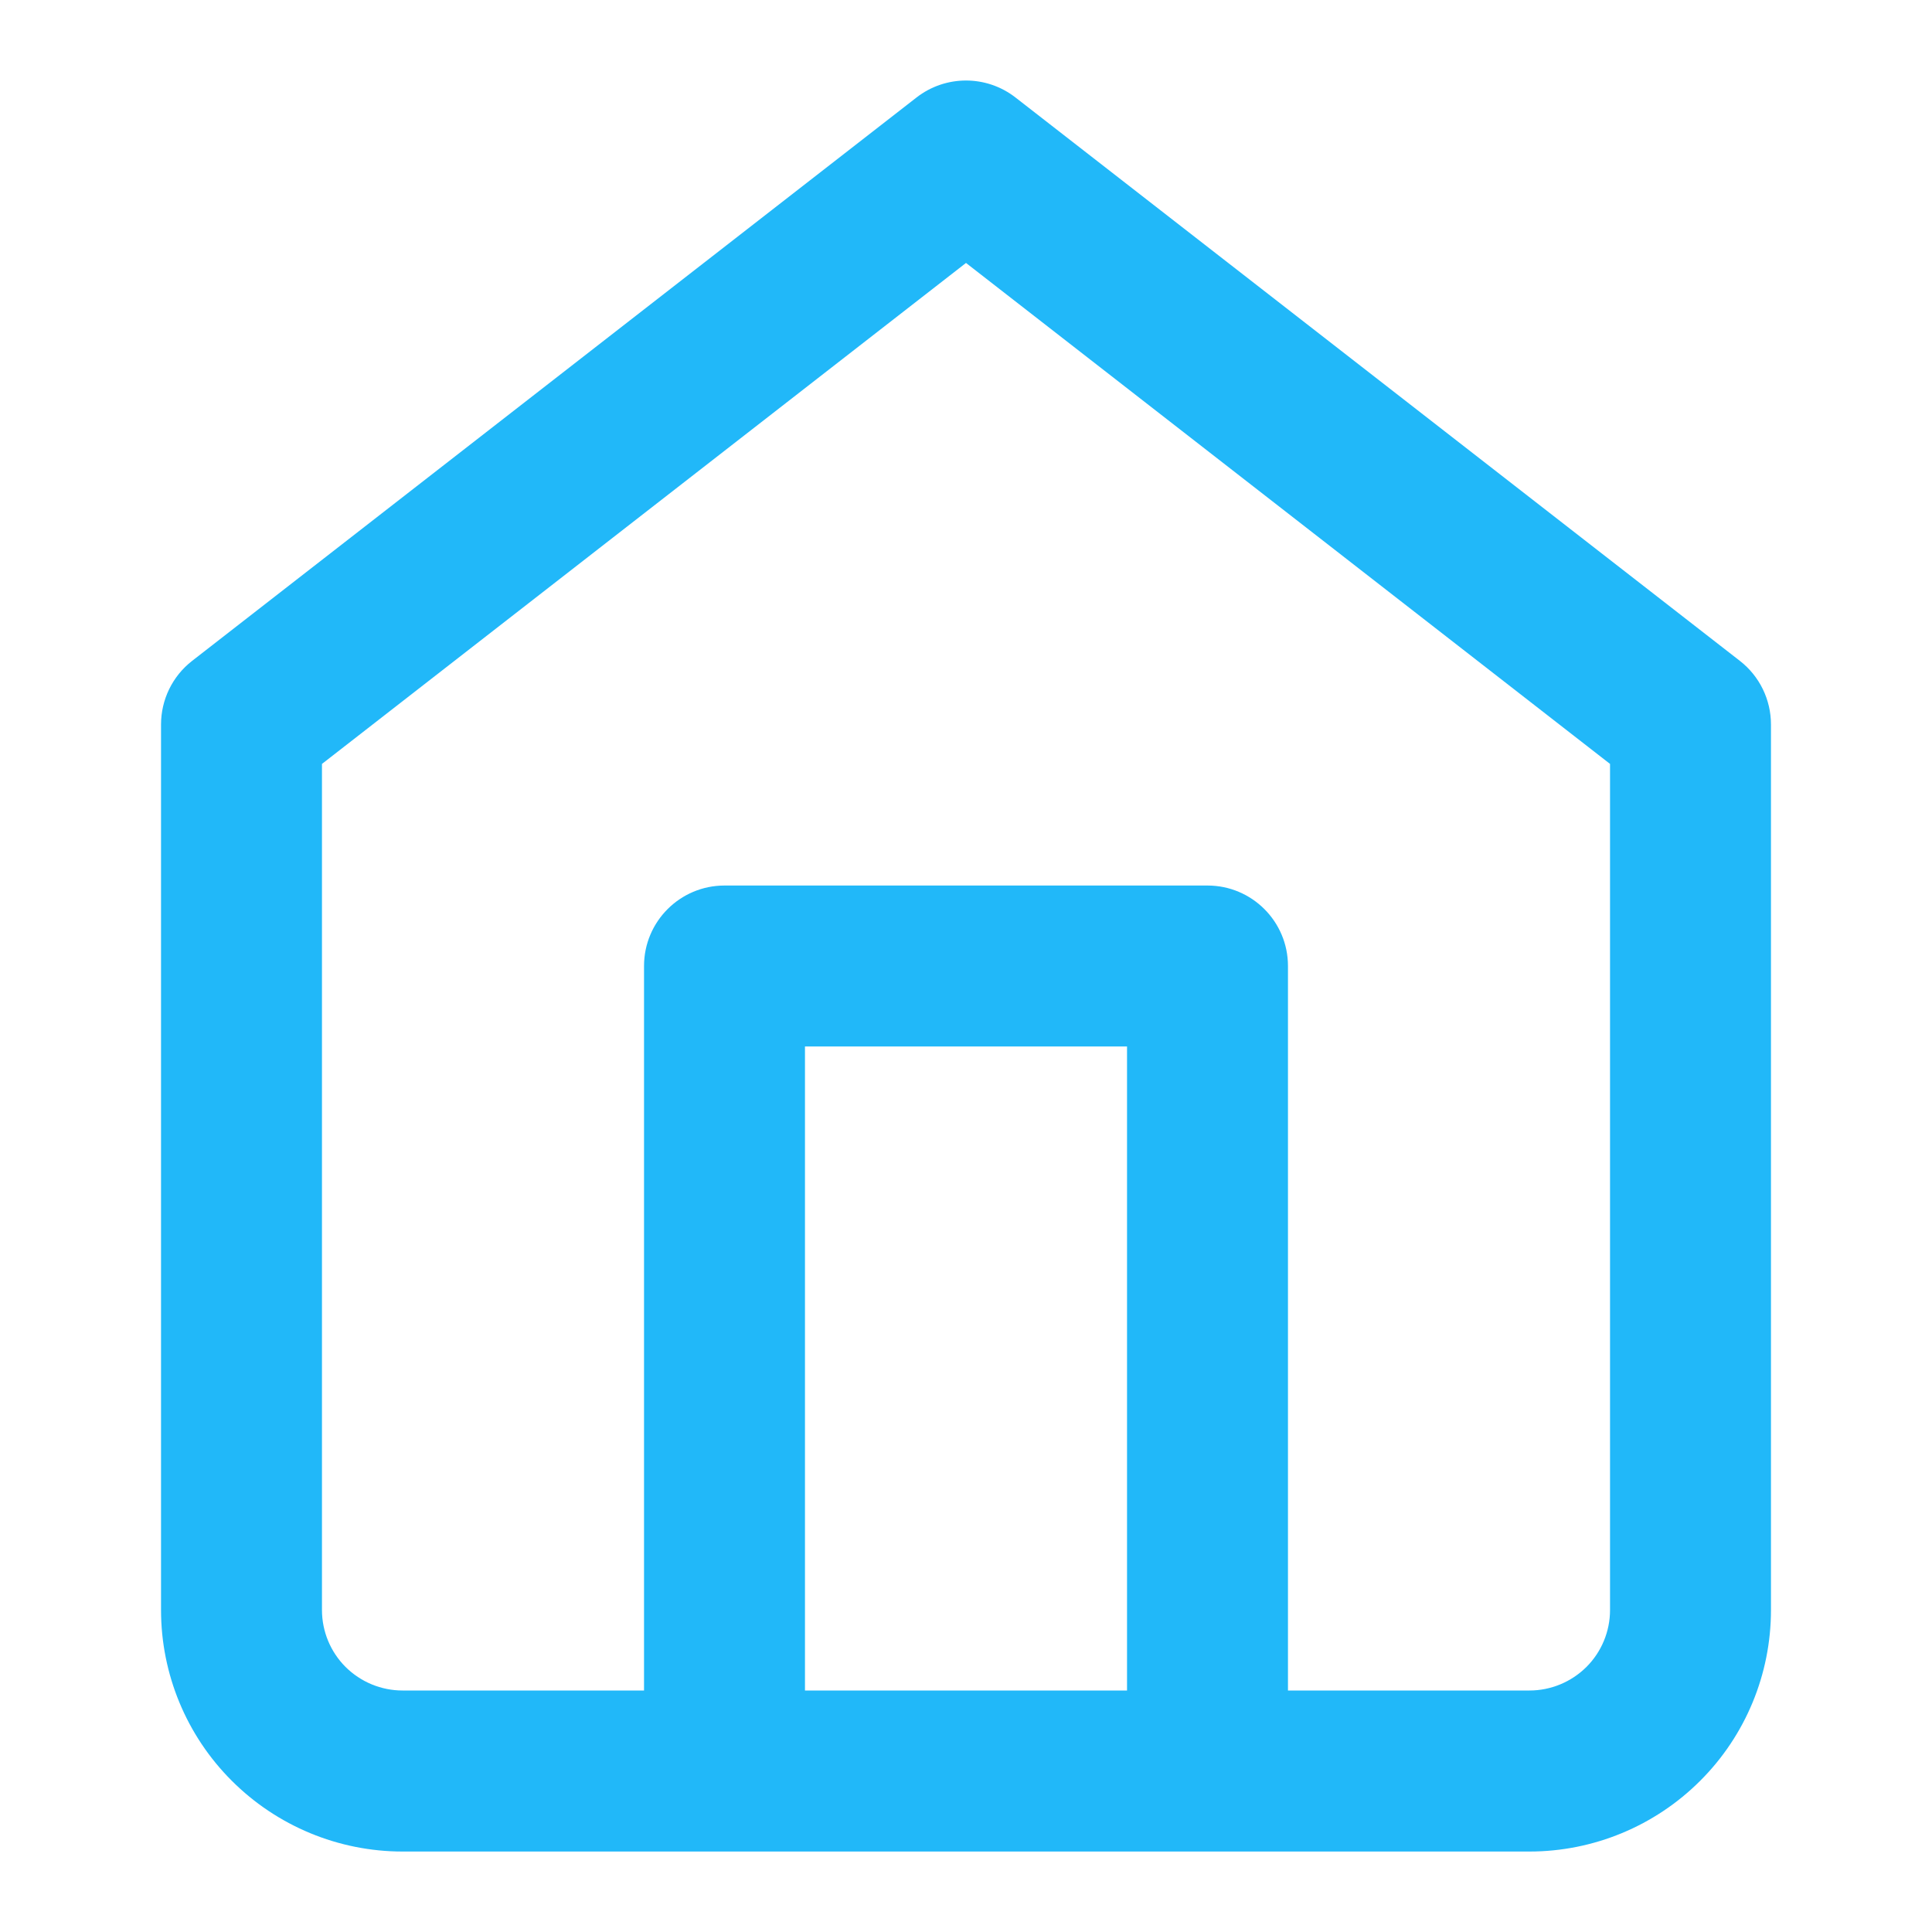
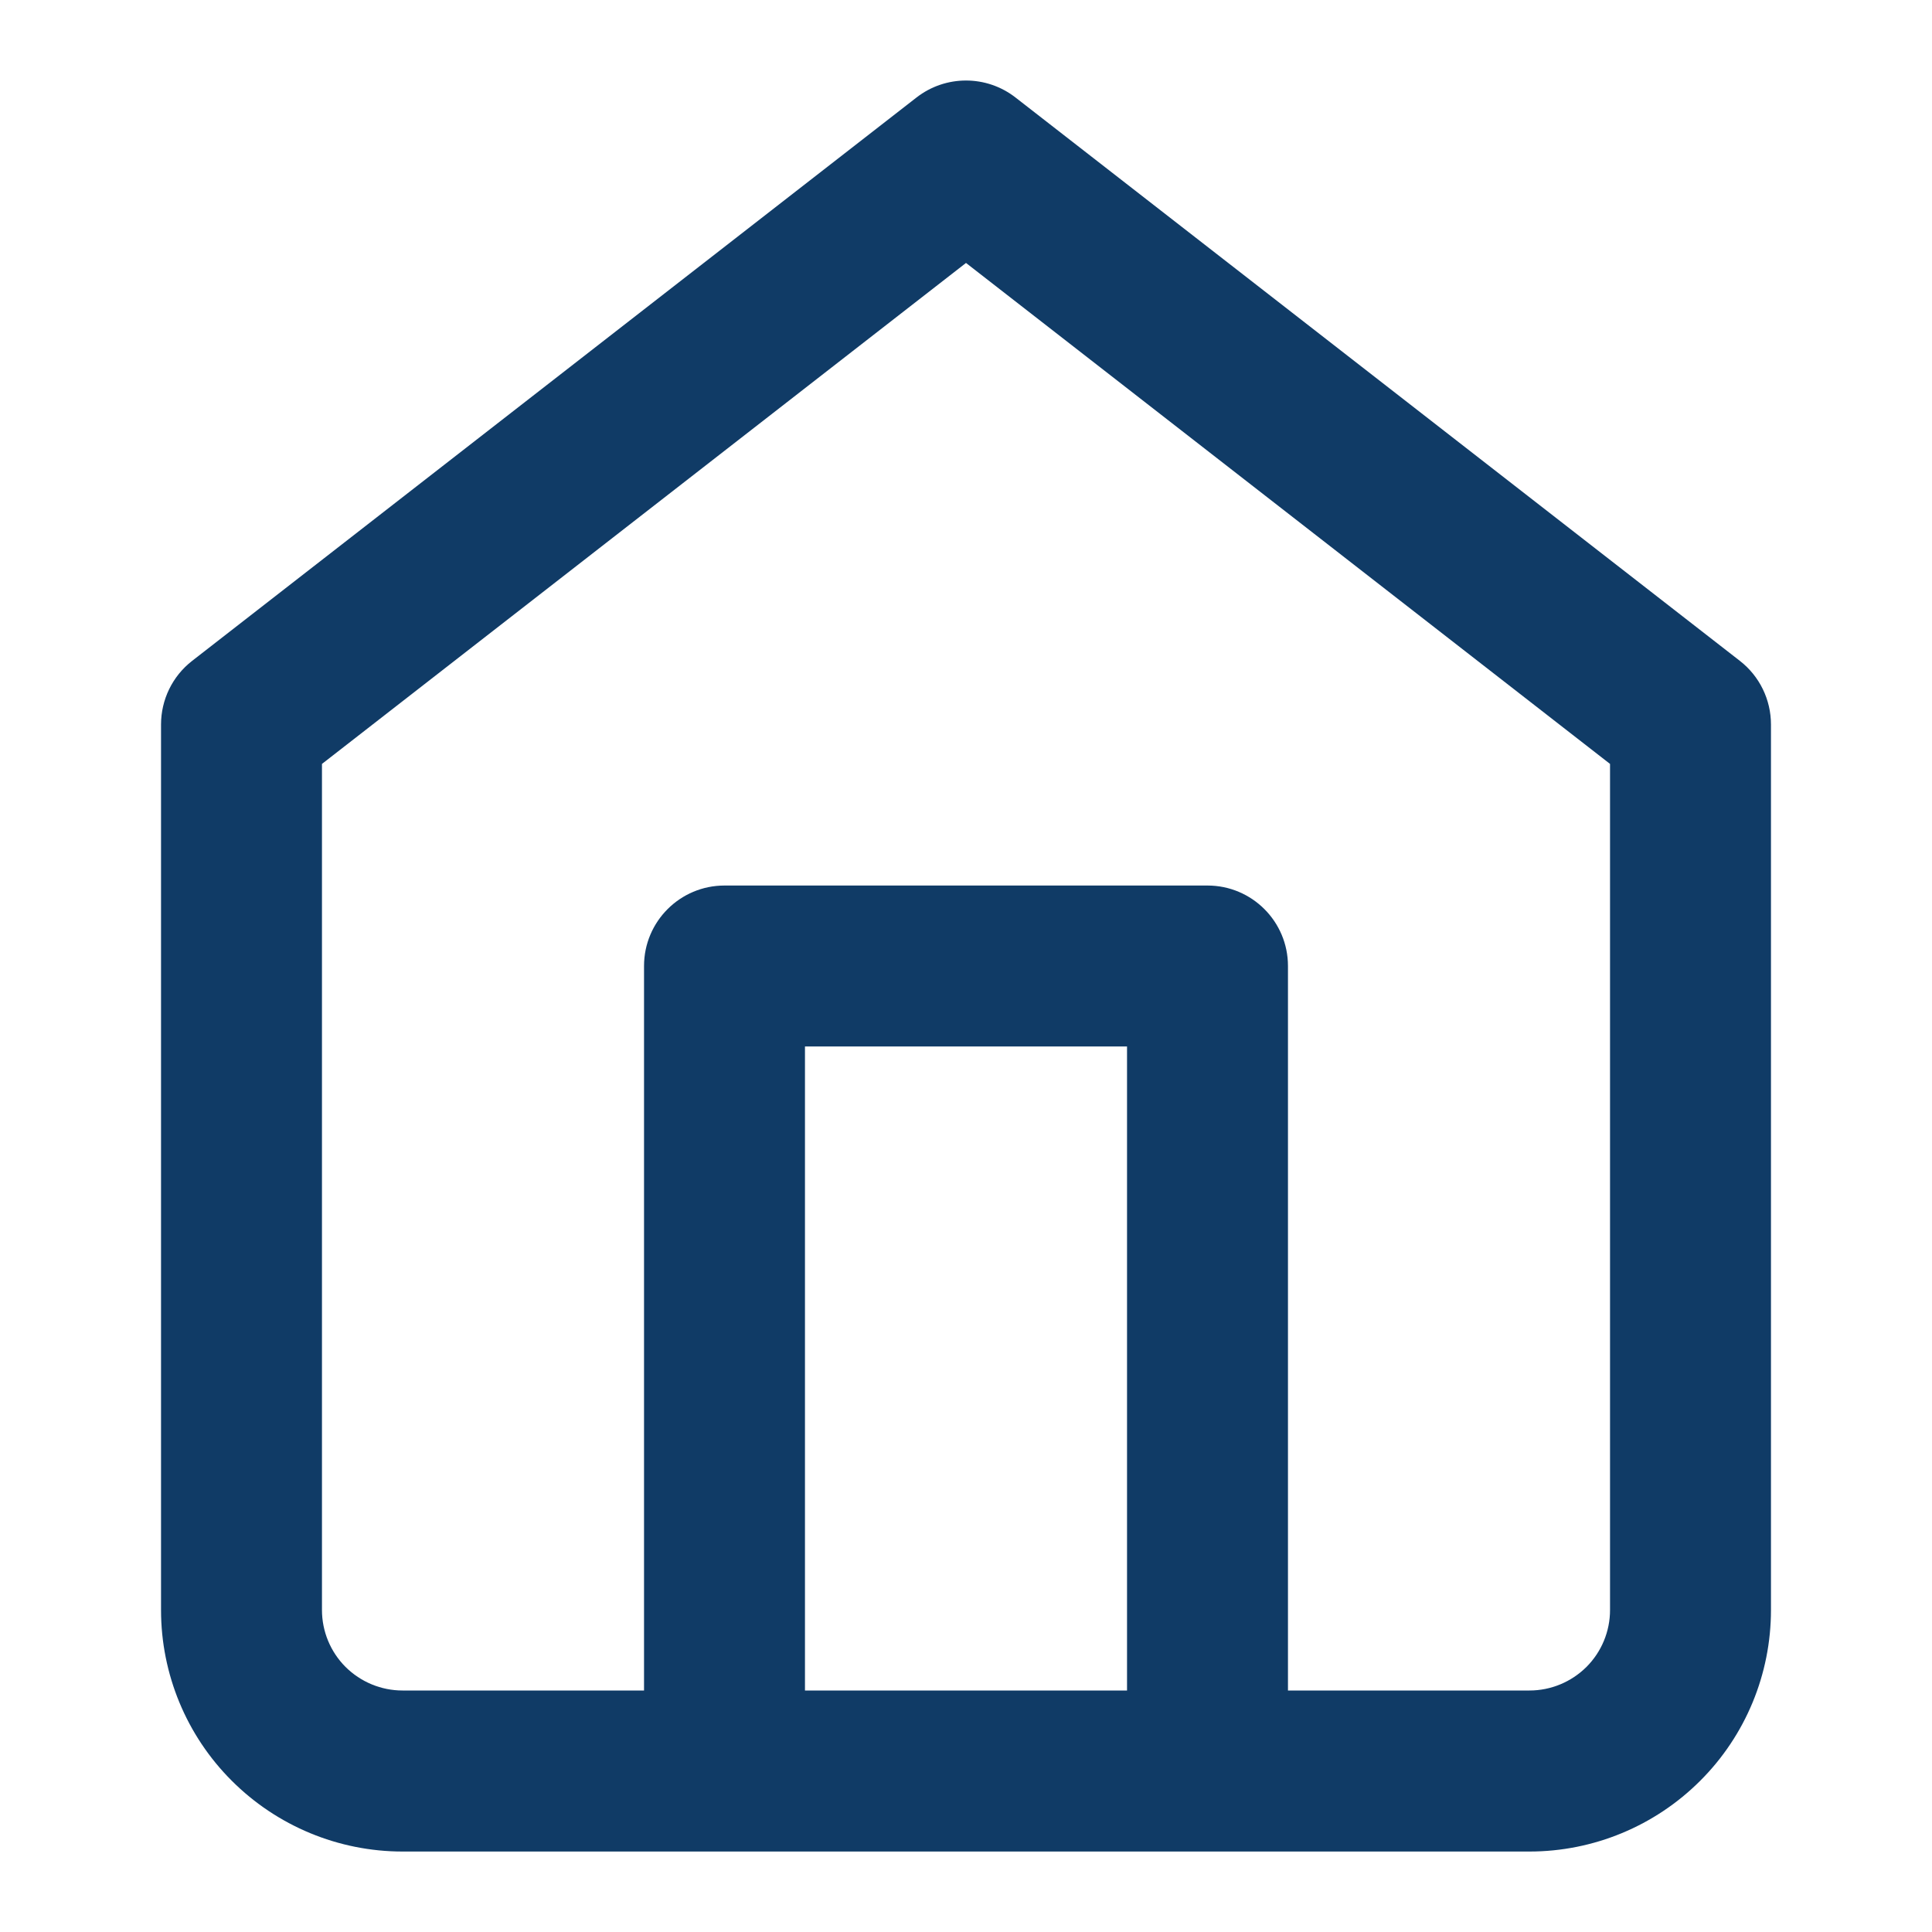
<svg xmlns="http://www.w3.org/2000/svg" width="20" height="20" viewBox="0 0 20 20" fill="none">
-   <path fill-rule="evenodd" clip-rule="evenodd" d="M9.488 1.009C9.789 0.775 10.211 0.775 10.512 1.009L18.012 6.842C18.215 7 18.333 7.243 18.333 7.5V16.667C18.333 17.33 18.07 17.966 17.601 18.434C17.132 18.903 16.496 19.167 15.833 19.167H4.167C3.504 19.167 2.868 18.903 2.399 18.434C1.93 17.966 1.667 17.33 1.667 16.667V7.5C1.667 7.243 1.785 7 1.988 6.842L9.488 1.009ZM8.333 17.5H11.667V10.833H8.333V17.5ZM13.333 17.5V10C13.333 9.54 12.96 9.167 12.5 9.167H7.5C7.04 9.167 6.667 9.54 6.667 10V17.5H4.167C3.946 17.5 3.734 17.412 3.577 17.256C3.421 17.1 3.333 16.888 3.333 16.667V7.908L10 2.722L16.667 7.908V16.667C16.667 16.888 16.579 17.1 16.423 17.256C16.266 17.412 16.054 17.5 15.833 17.5H13.333Z" fill="#21B8F9" />
+   <path fill-rule="evenodd" clip-rule="evenodd" d="M9.488 1.009C9.789 0.775 10.211 0.775 10.512 1.009L18.012 6.842C18.215 7 18.333 7.243 18.333 7.5V16.667C18.333 17.33 18.07 17.966 17.601 18.434C17.132 18.903 16.496 19.167 15.833 19.167H4.167C3.504 19.167 2.868 18.903 2.399 18.434C1.93 17.966 1.667 17.33 1.667 16.667V7.5C1.667 7.243 1.785 7 1.988 6.842L9.488 1.009ZM8.333 17.5H11.667V10.833H8.333V17.5ZM13.333 17.5V10C13.333 9.54 12.96 9.167 12.5 9.167H7.5C7.04 9.167 6.667 9.54 6.667 10V17.5H4.167C3.946 17.5 3.734 17.412 3.577 17.256C3.421 17.1 3.333 16.888 3.333 16.667V7.908L10 2.722L16.667 7.908V16.667C16.667 16.888 16.579 17.1 16.423 17.256C16.266 17.412 16.054 17.5 15.833 17.5H13.333Z" fill="#103B66" />
</svg>
